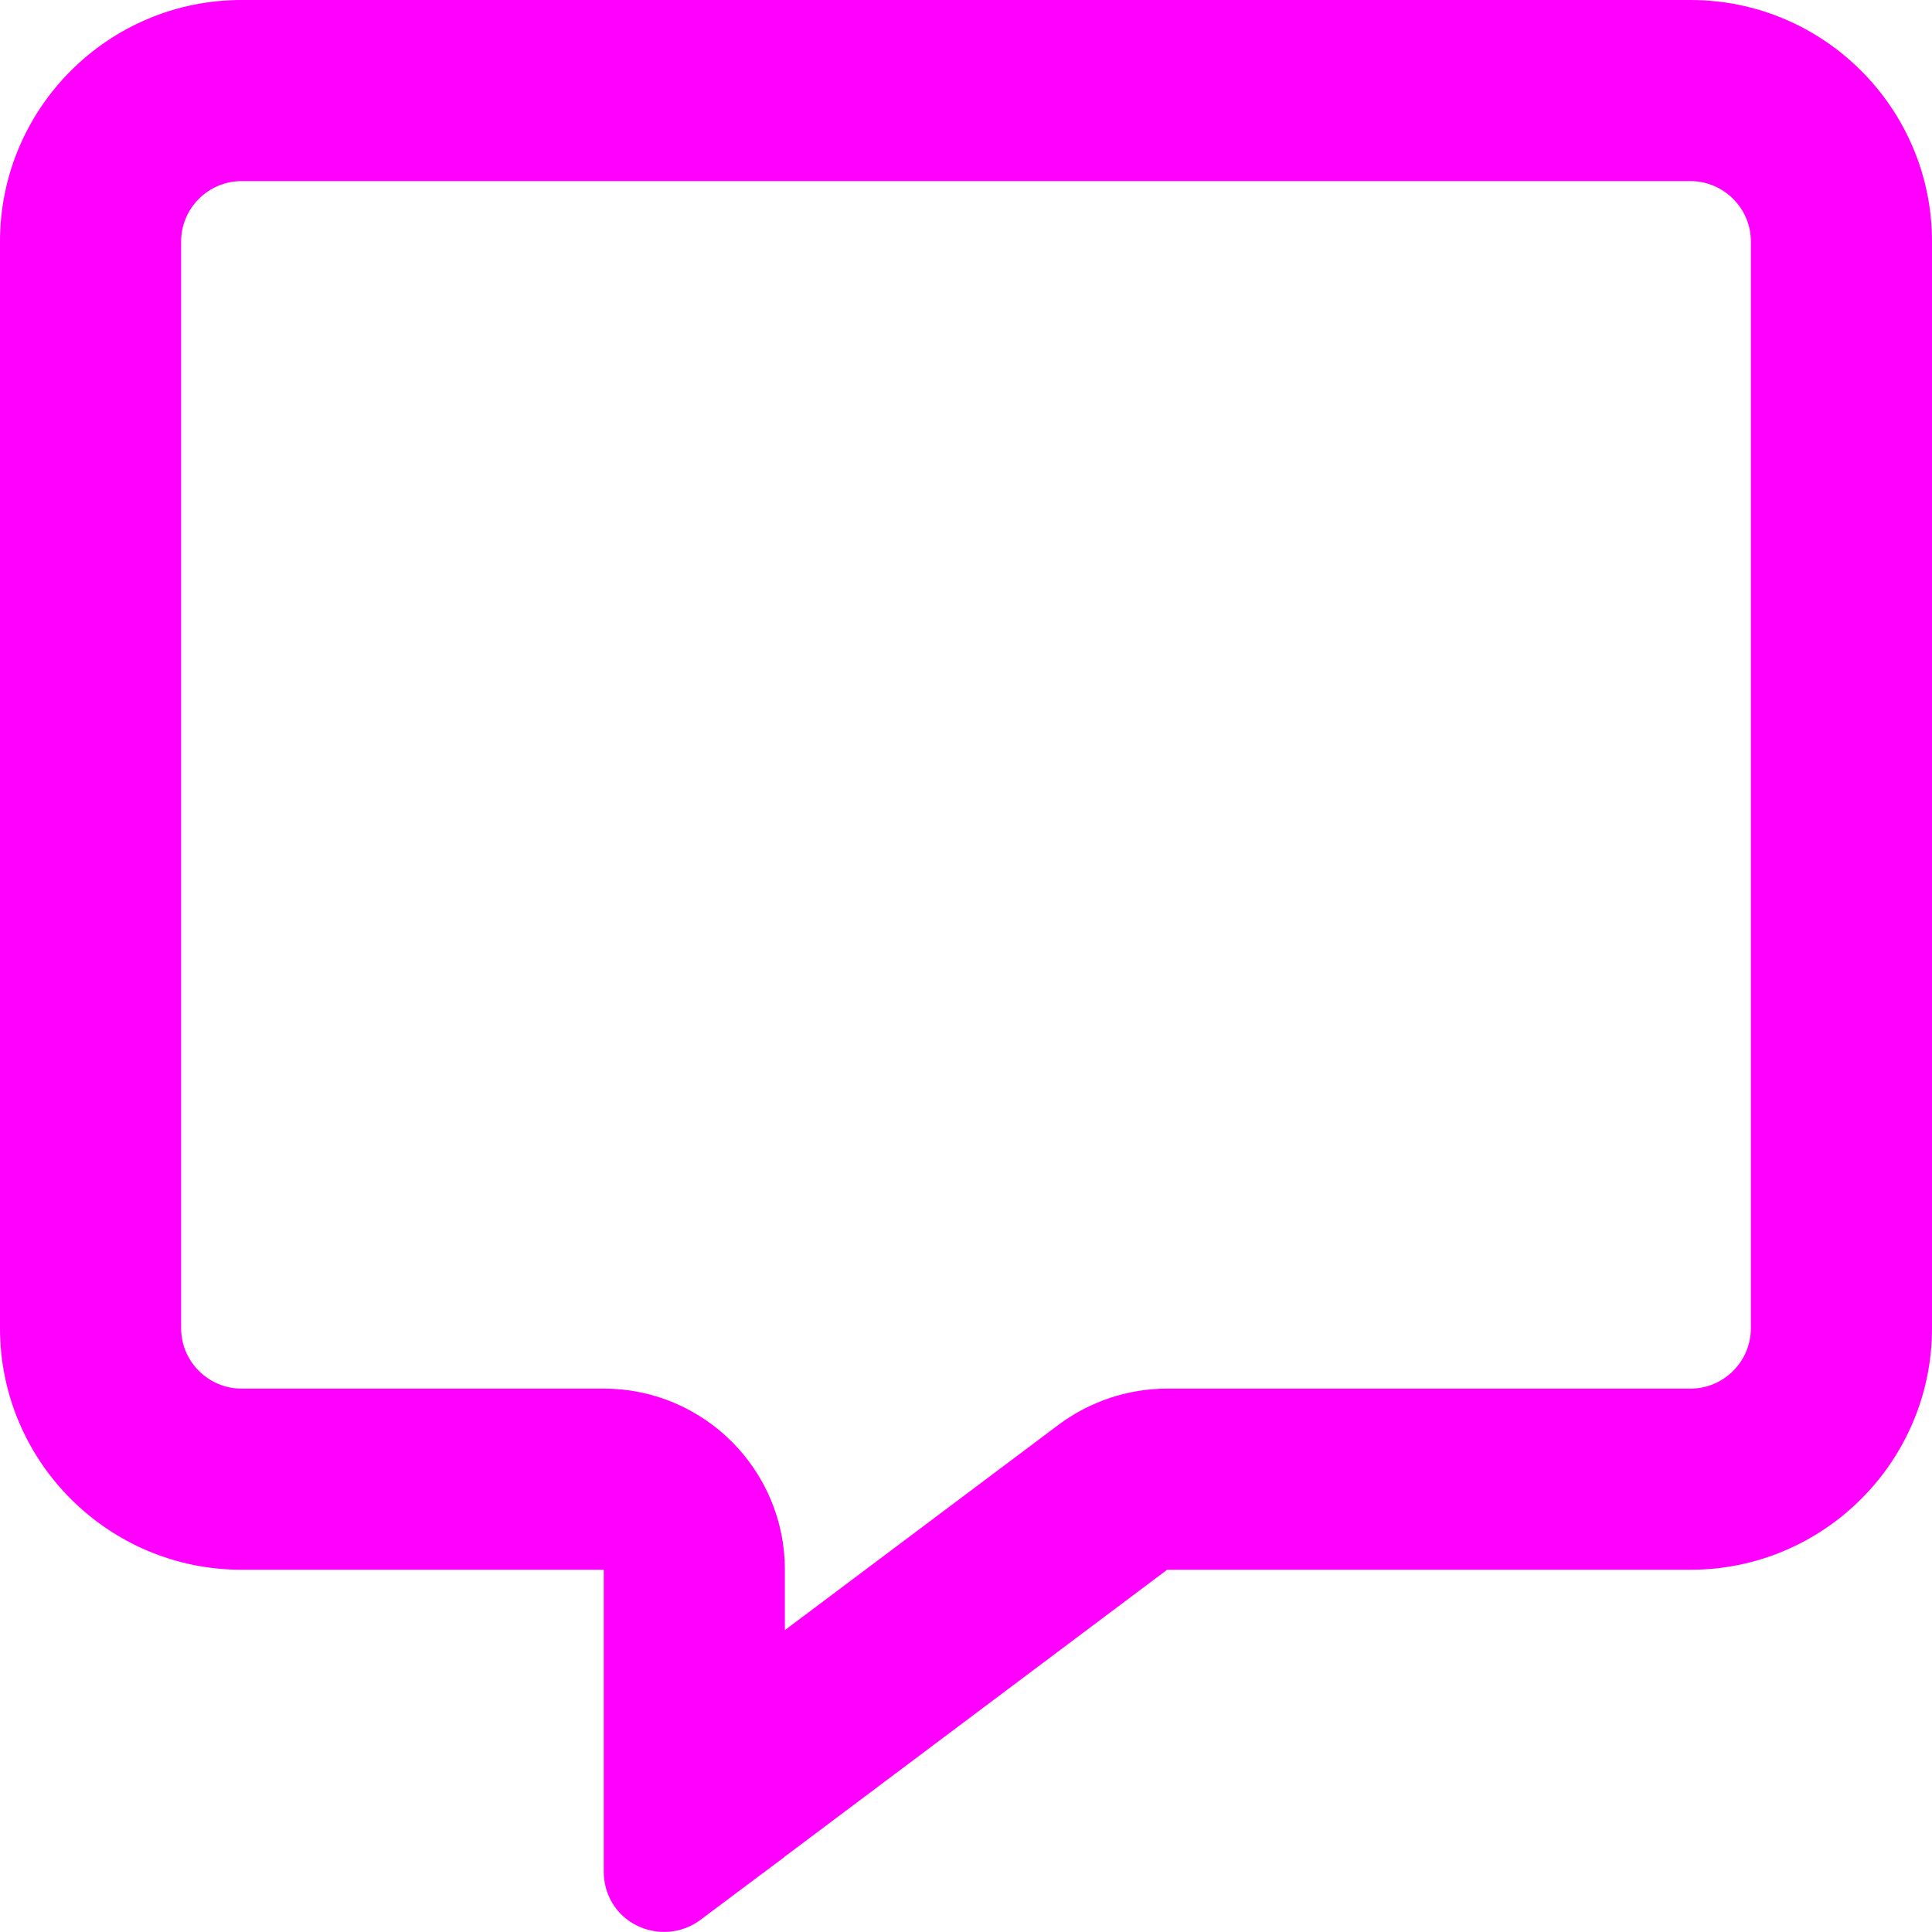
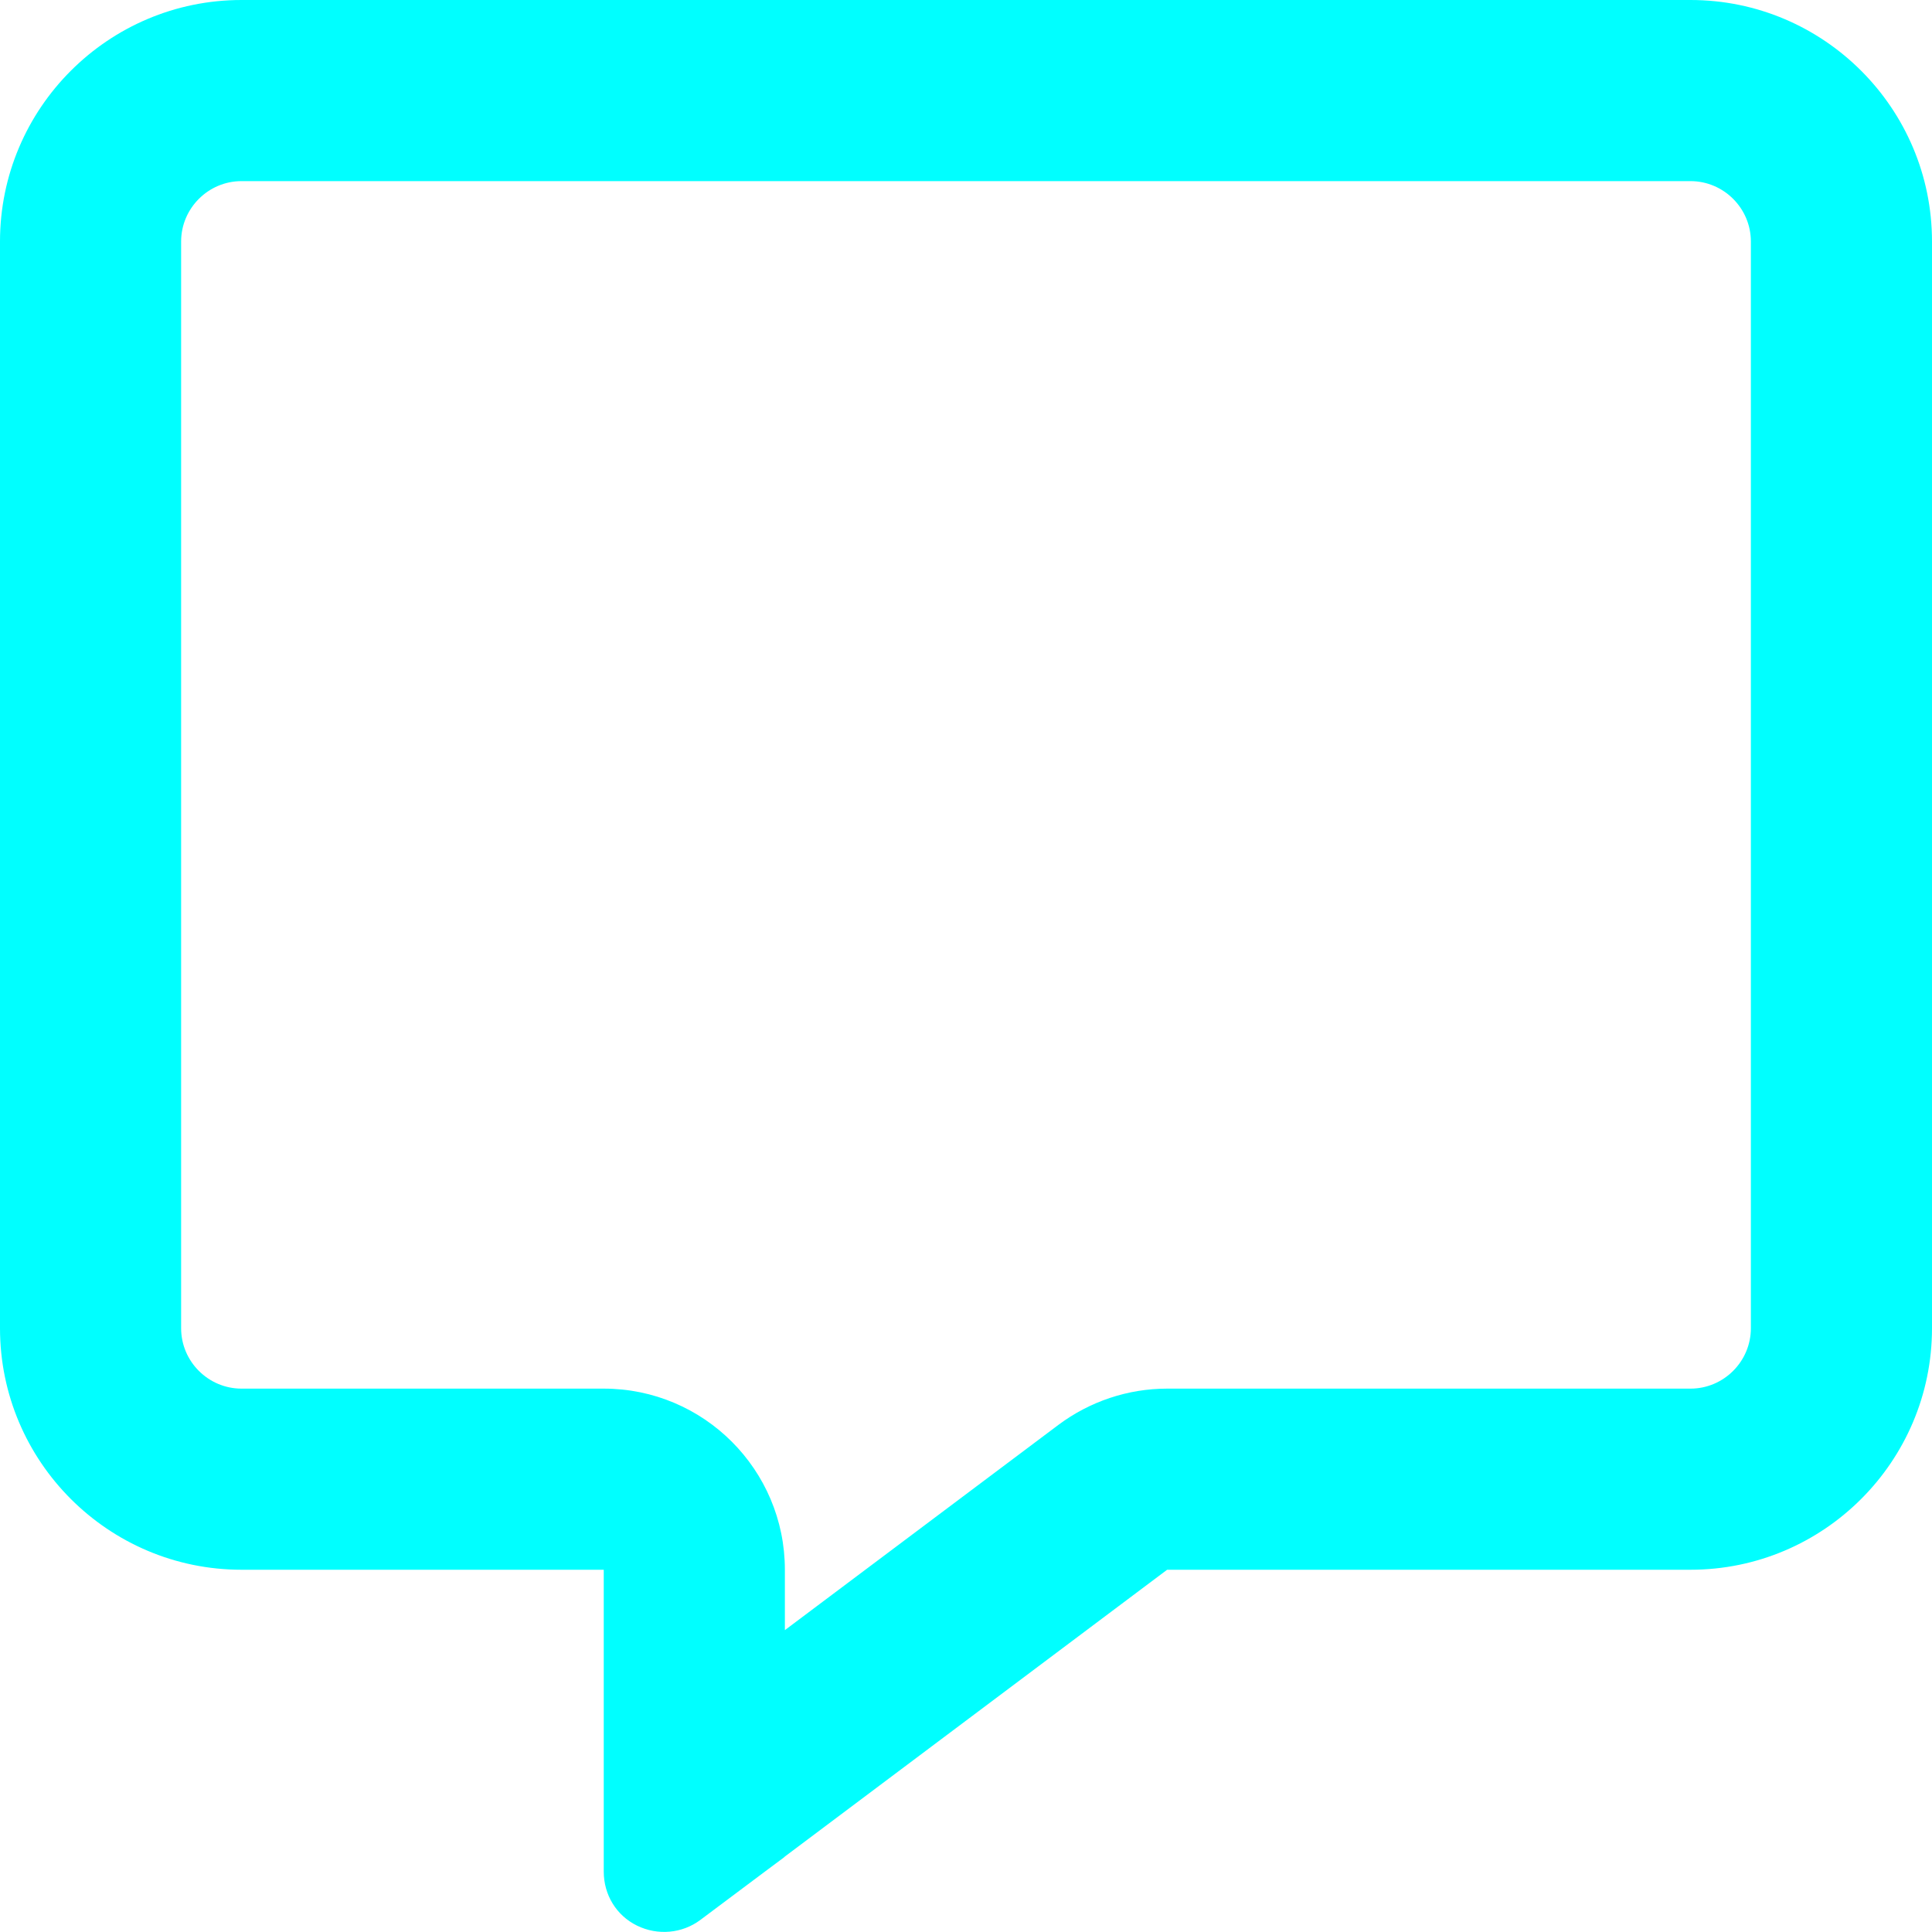
<svg xmlns="http://www.w3.org/2000/svg" height="16" width="16" viewBox="0 0 512 512">
-   <path opacity="1" fill="magenta" d="M160 368c26.5 0 48 21.5 48 48v16l72.5-54.4c8.3-6.2 18.4-9.6 28.8-9.6H448c8.8 0 16-7.2 16-16V64c0-8.8-7.2-16-16-16H64c-8.8 0-16 7.2-16 16V352c0 8.8 7.2 16 16 16h96zm48 124l-.2 .2-5.1 3.8-17.1 12.8c-4.8 3.6-11.3 4.2-16.8 1.5s-8.8-8.2-8.8-14.3V474.7v-6.4V468v-4V416H112 64c-35.3 0-64-28.7-64-64V64C0 28.7 28.7 0 64 0H448c35.3 0 64 28.7 64 64V352c0 35.3-28.7 64-64 64H309.3L208 492z" />
+   <path opacity="1" fill="#00ffff" d="M160 368c26.5 0 48 21.5 48 48v16l72.5-54.4c8.3-6.2 18.4-9.6 28.8-9.6H448c8.8 0 16-7.2 16-16V64c0-8.8-7.2-16-16-16H64c-8.8 0-16 7.2-16 16V352c0 8.8 7.2 16 16 16h96zm48 124l-.2 .2-5.1 3.8-17.1 12.8c-4.8 3.6-11.3 4.2-16.8 1.5s-8.8-8.2-8.8-14.3V474.7v-6.4V468v-4V416H112 64c-35.3 0-64-28.7-64-64V64C0 28.7 28.7 0 64 0H448c35.3 0 64 28.7 64 64V352c0 35.3-28.7 64-64 64H309.3L208 492z" />
</svg>
